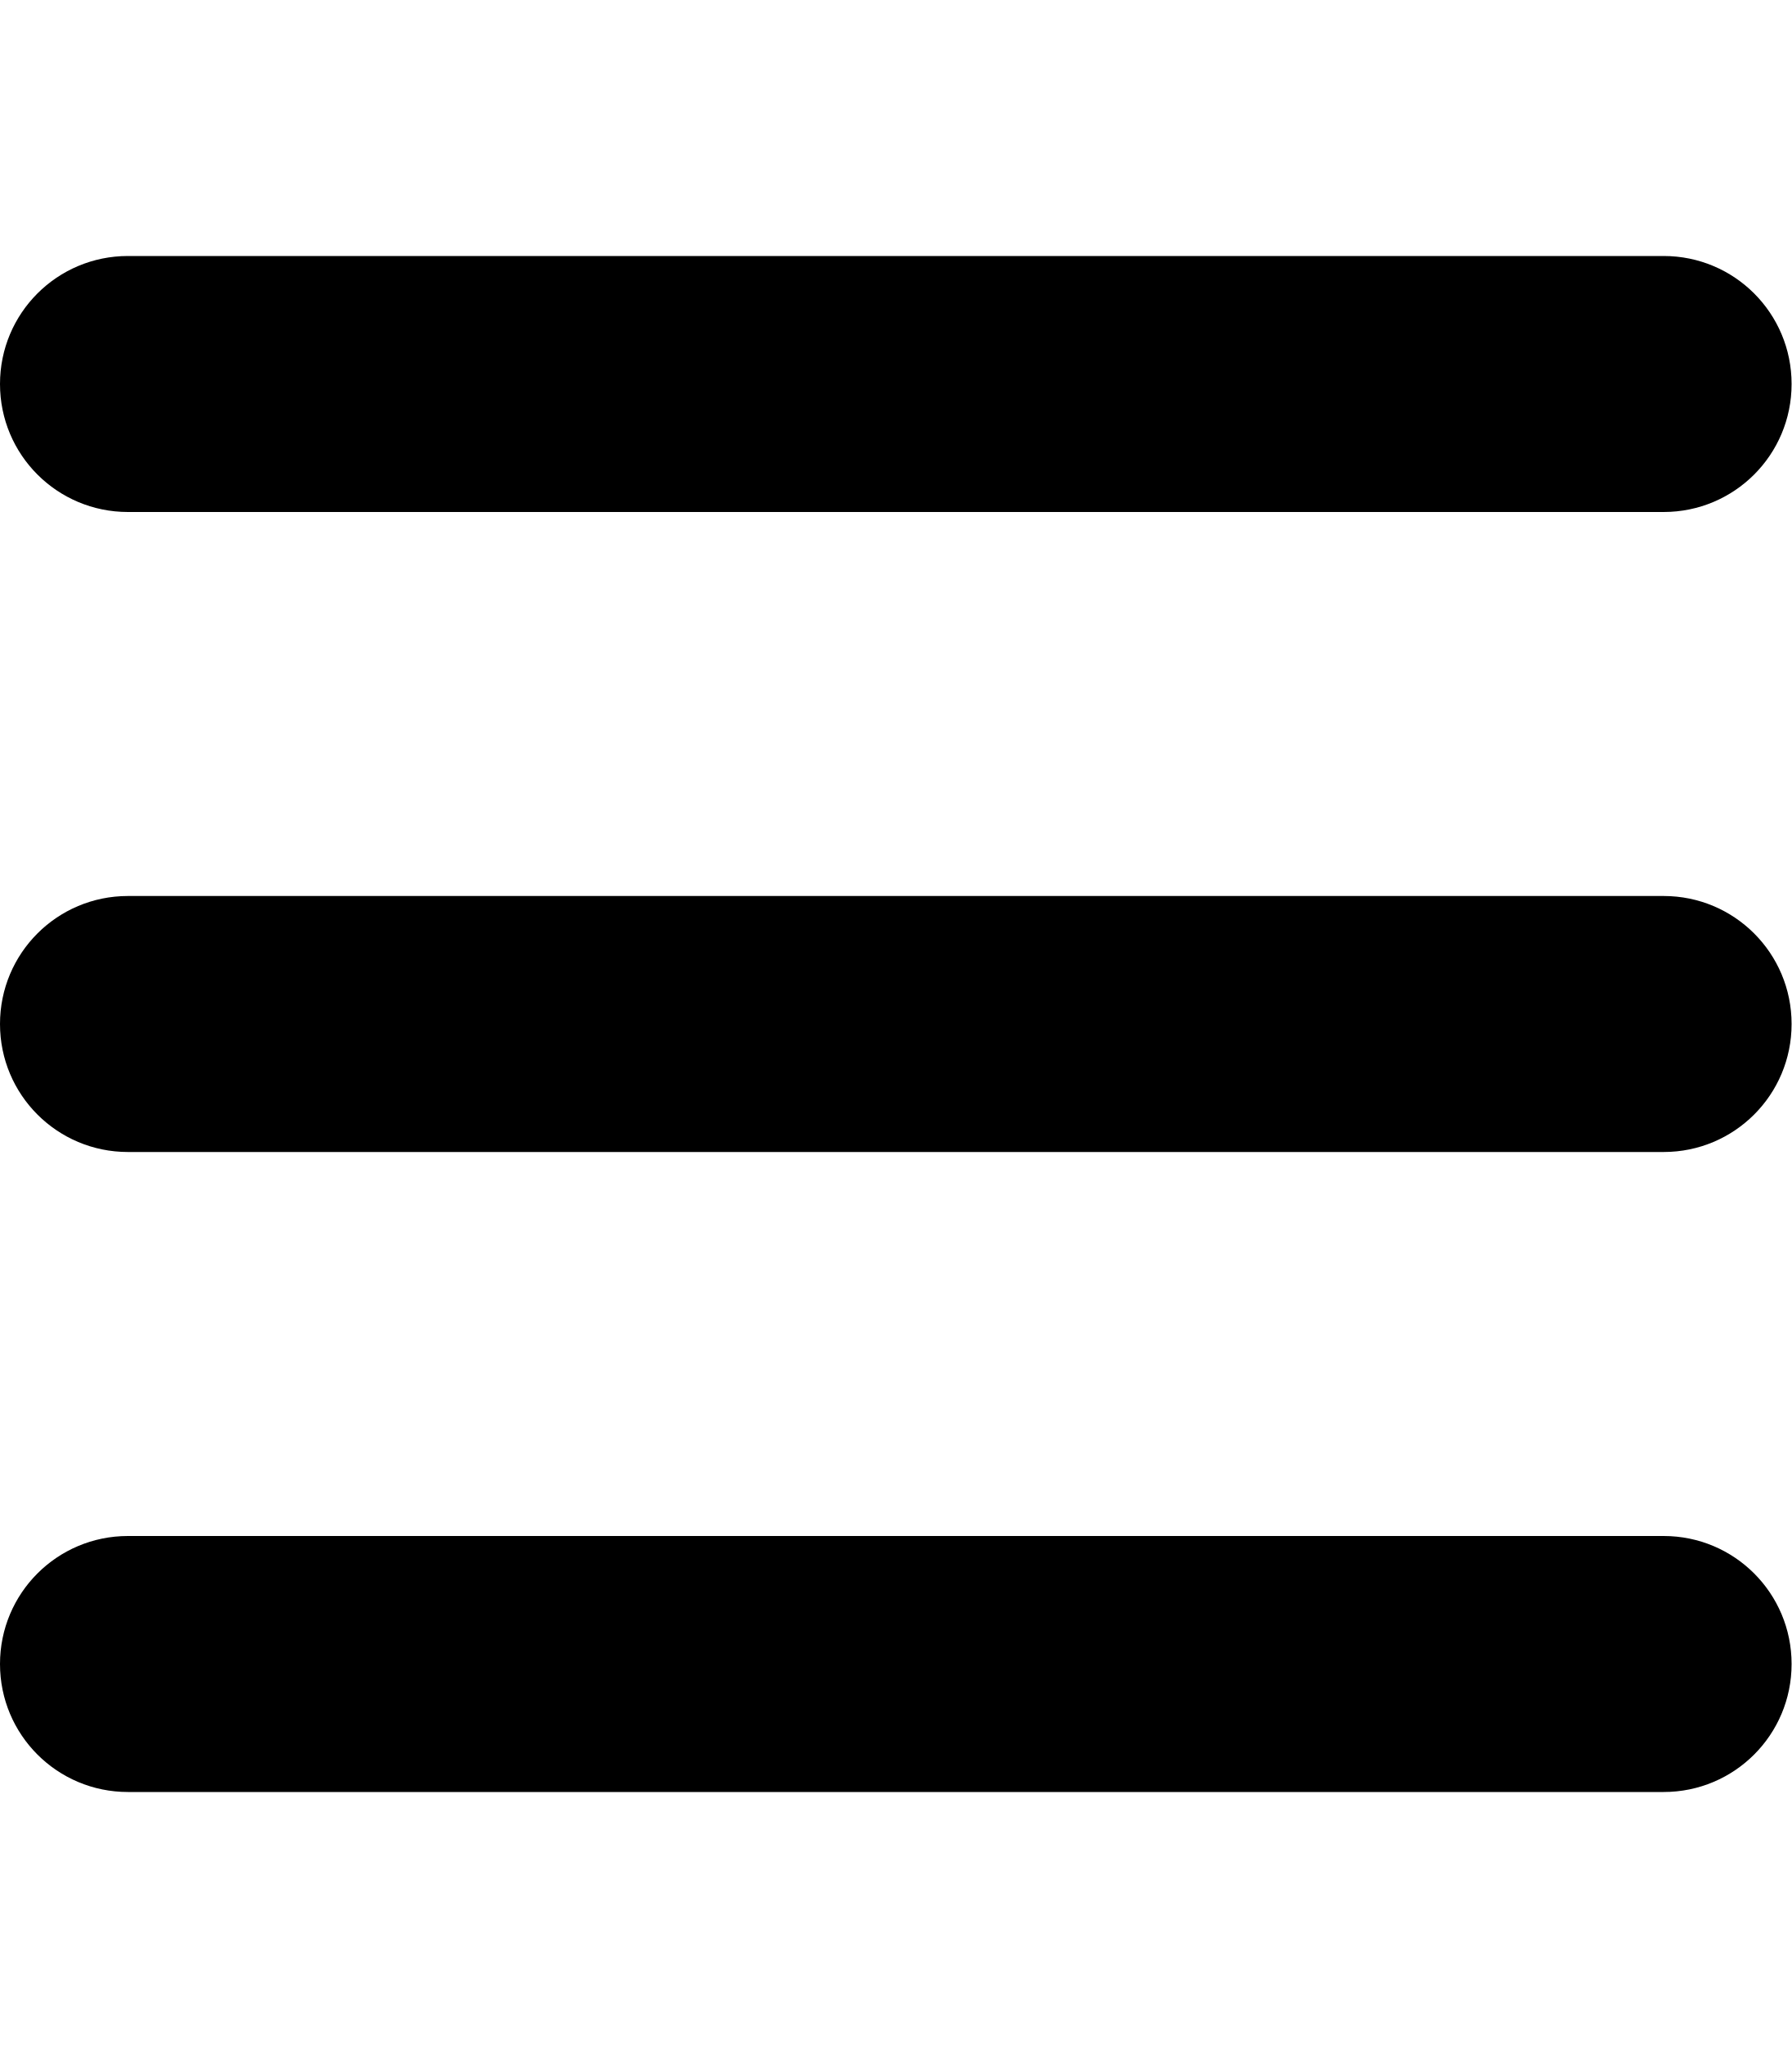
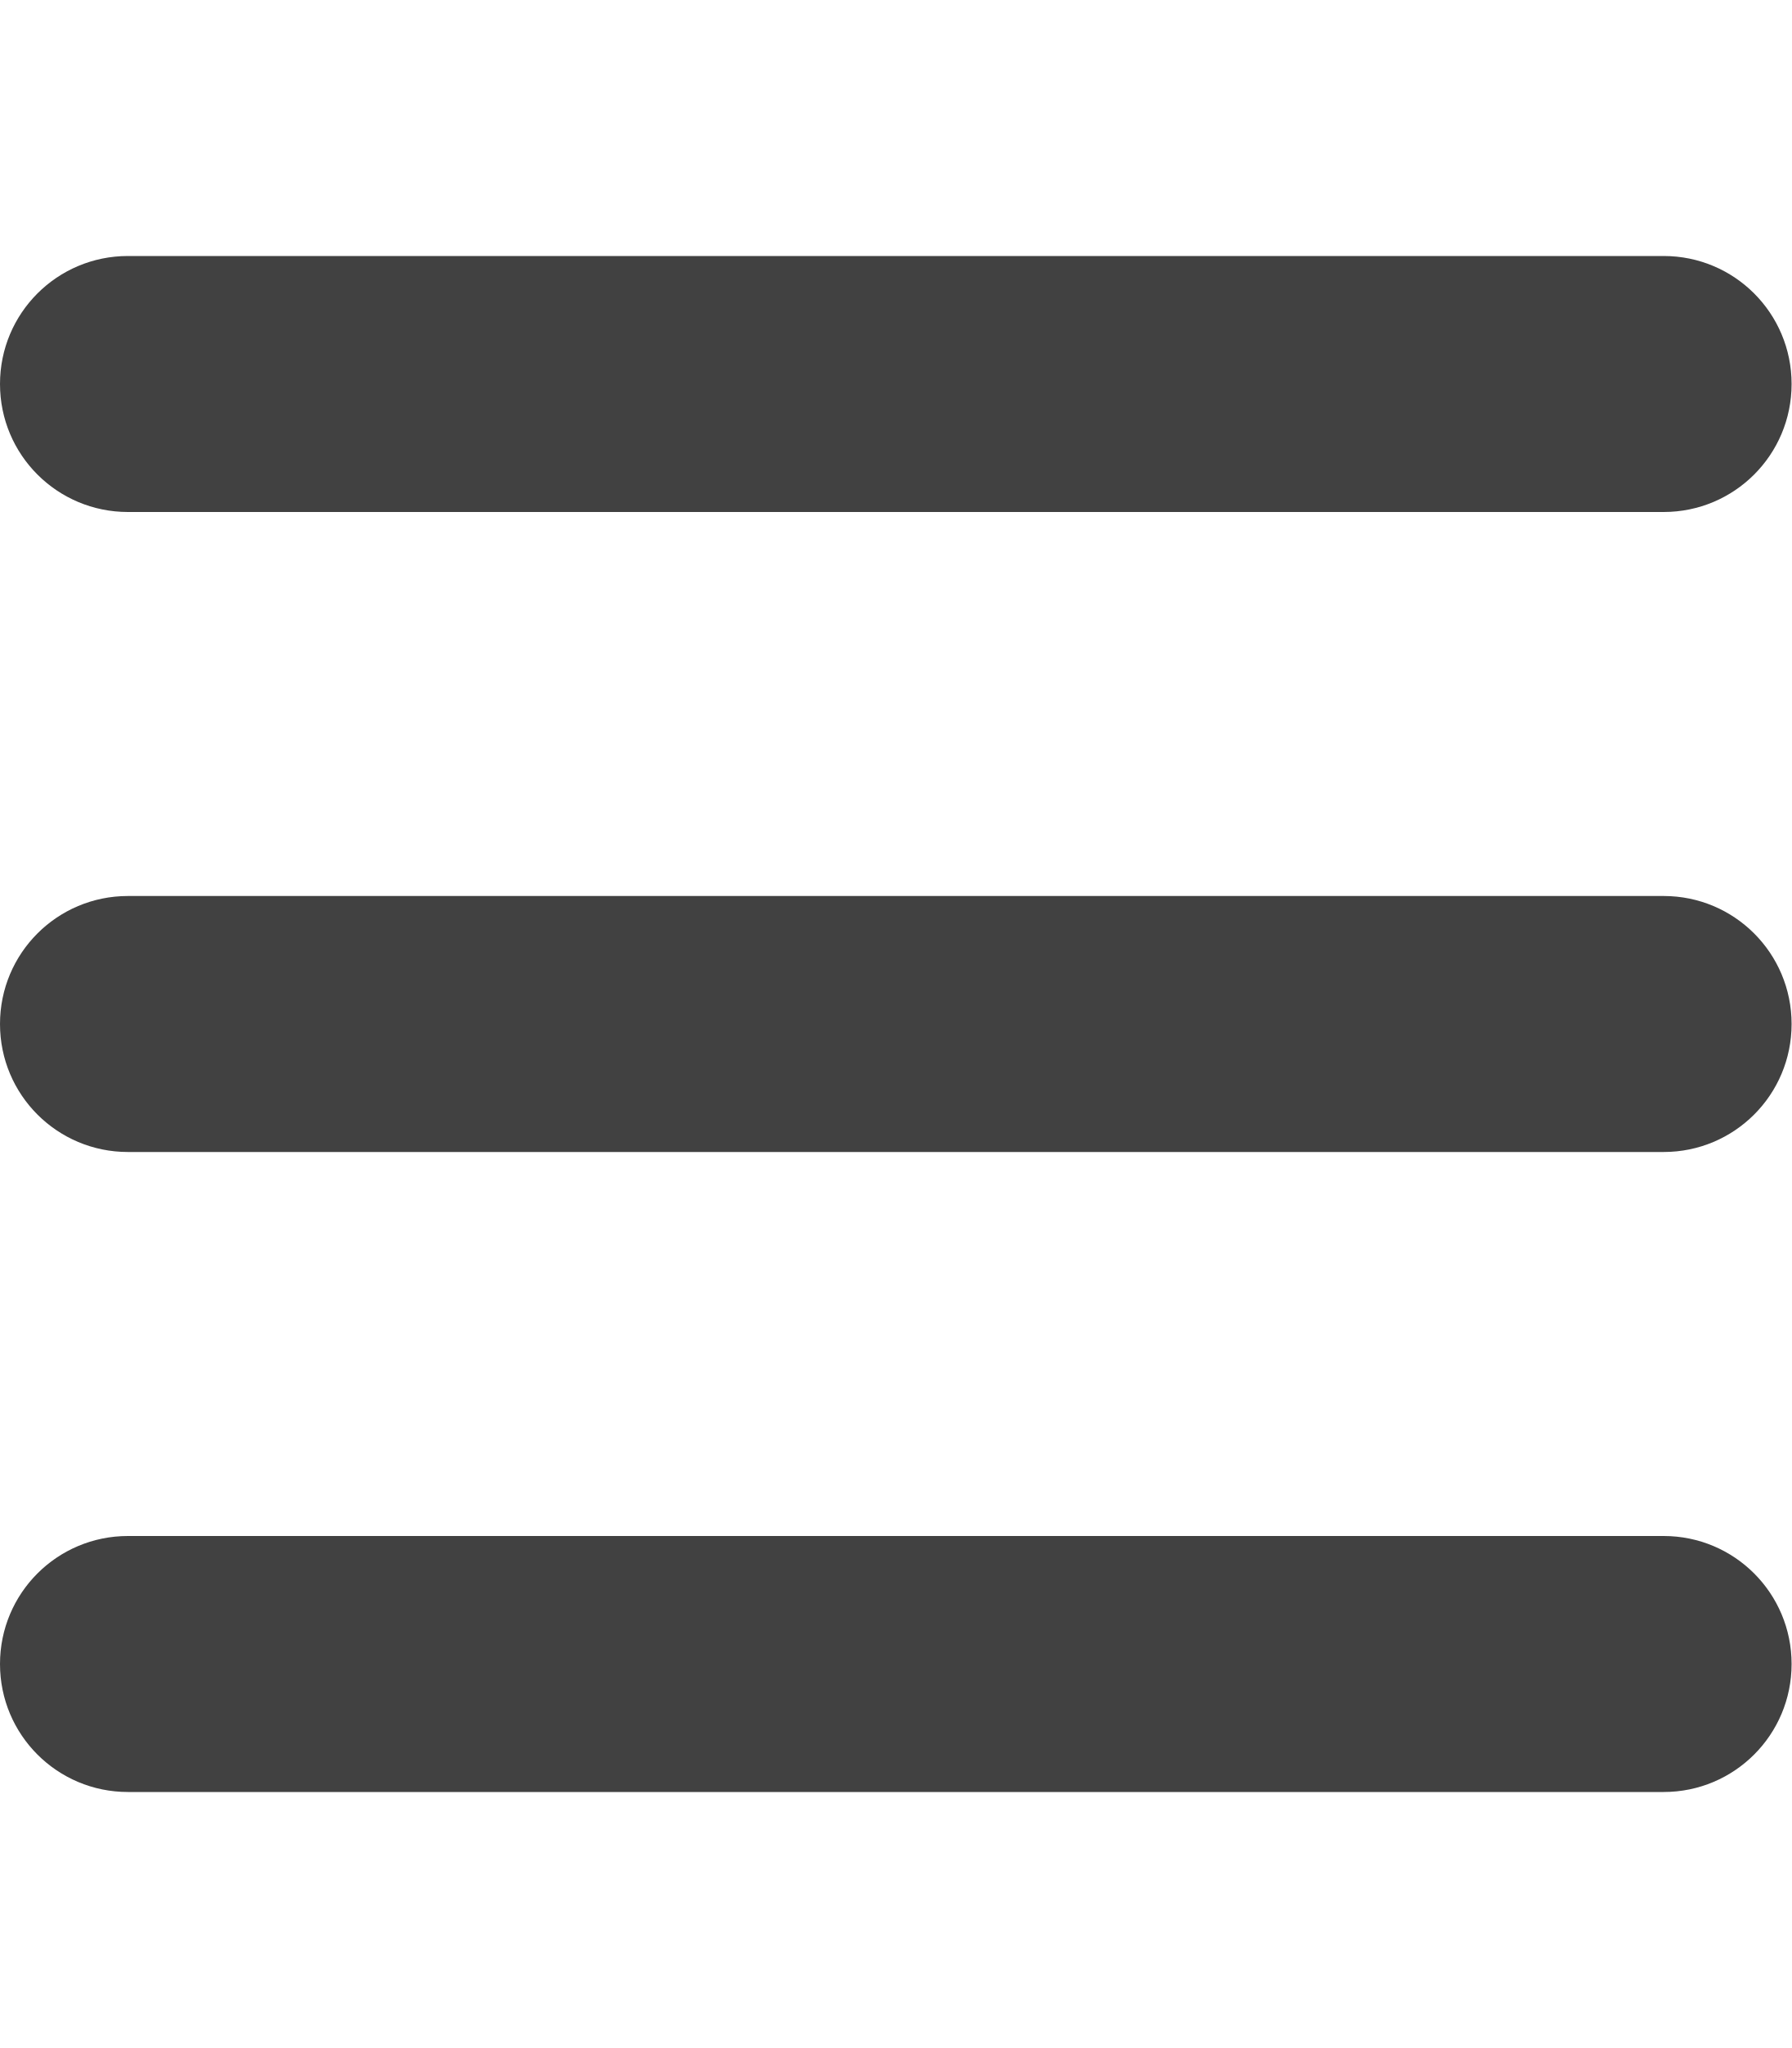
<svg xmlns="http://www.w3.org/2000/svg" viewBox="0 0 448 512">
-   <path fill="#41414" d="M0 96C0 78.3 14.3 64 32 64H416c17.7 0 32 14.3 32 32s-14.3 32-32 32H32C14.3 128 0 113.7 0 96zM0 256c0-17.7 14.3-32 32-32H416c17.7 0 32 14.3 32 32s-14.3 32-32 32H32c-17.7 0-32-14.3-32-32zM448 416c0 17.7-14.3 32-32 32H32c-17.7 0-32-14.3-32-32s14.3-32 32-32H416c17.7 0 32 14.3 32 32z" />
+   <path fill="#414141" d="M0 96C0 78.3 14.3 64 32 64H416c17.7 0 32 14.3 32 32s-14.3 32-32 32H32C14.3 128 0 113.7 0 96zM0 256c0-17.7 14.3-32 32-32H416c17.7 0 32 14.3 32 32s-14.3 32-32 32H32c-17.7 0-32-14.3-32-32zM448 416c0 17.7-14.3 32-32 32H32c-17.7 0-32-14.3-32-32s14.3-32 32-32H416c17.7 0 32 14.3 32 32z" />
</svg>
